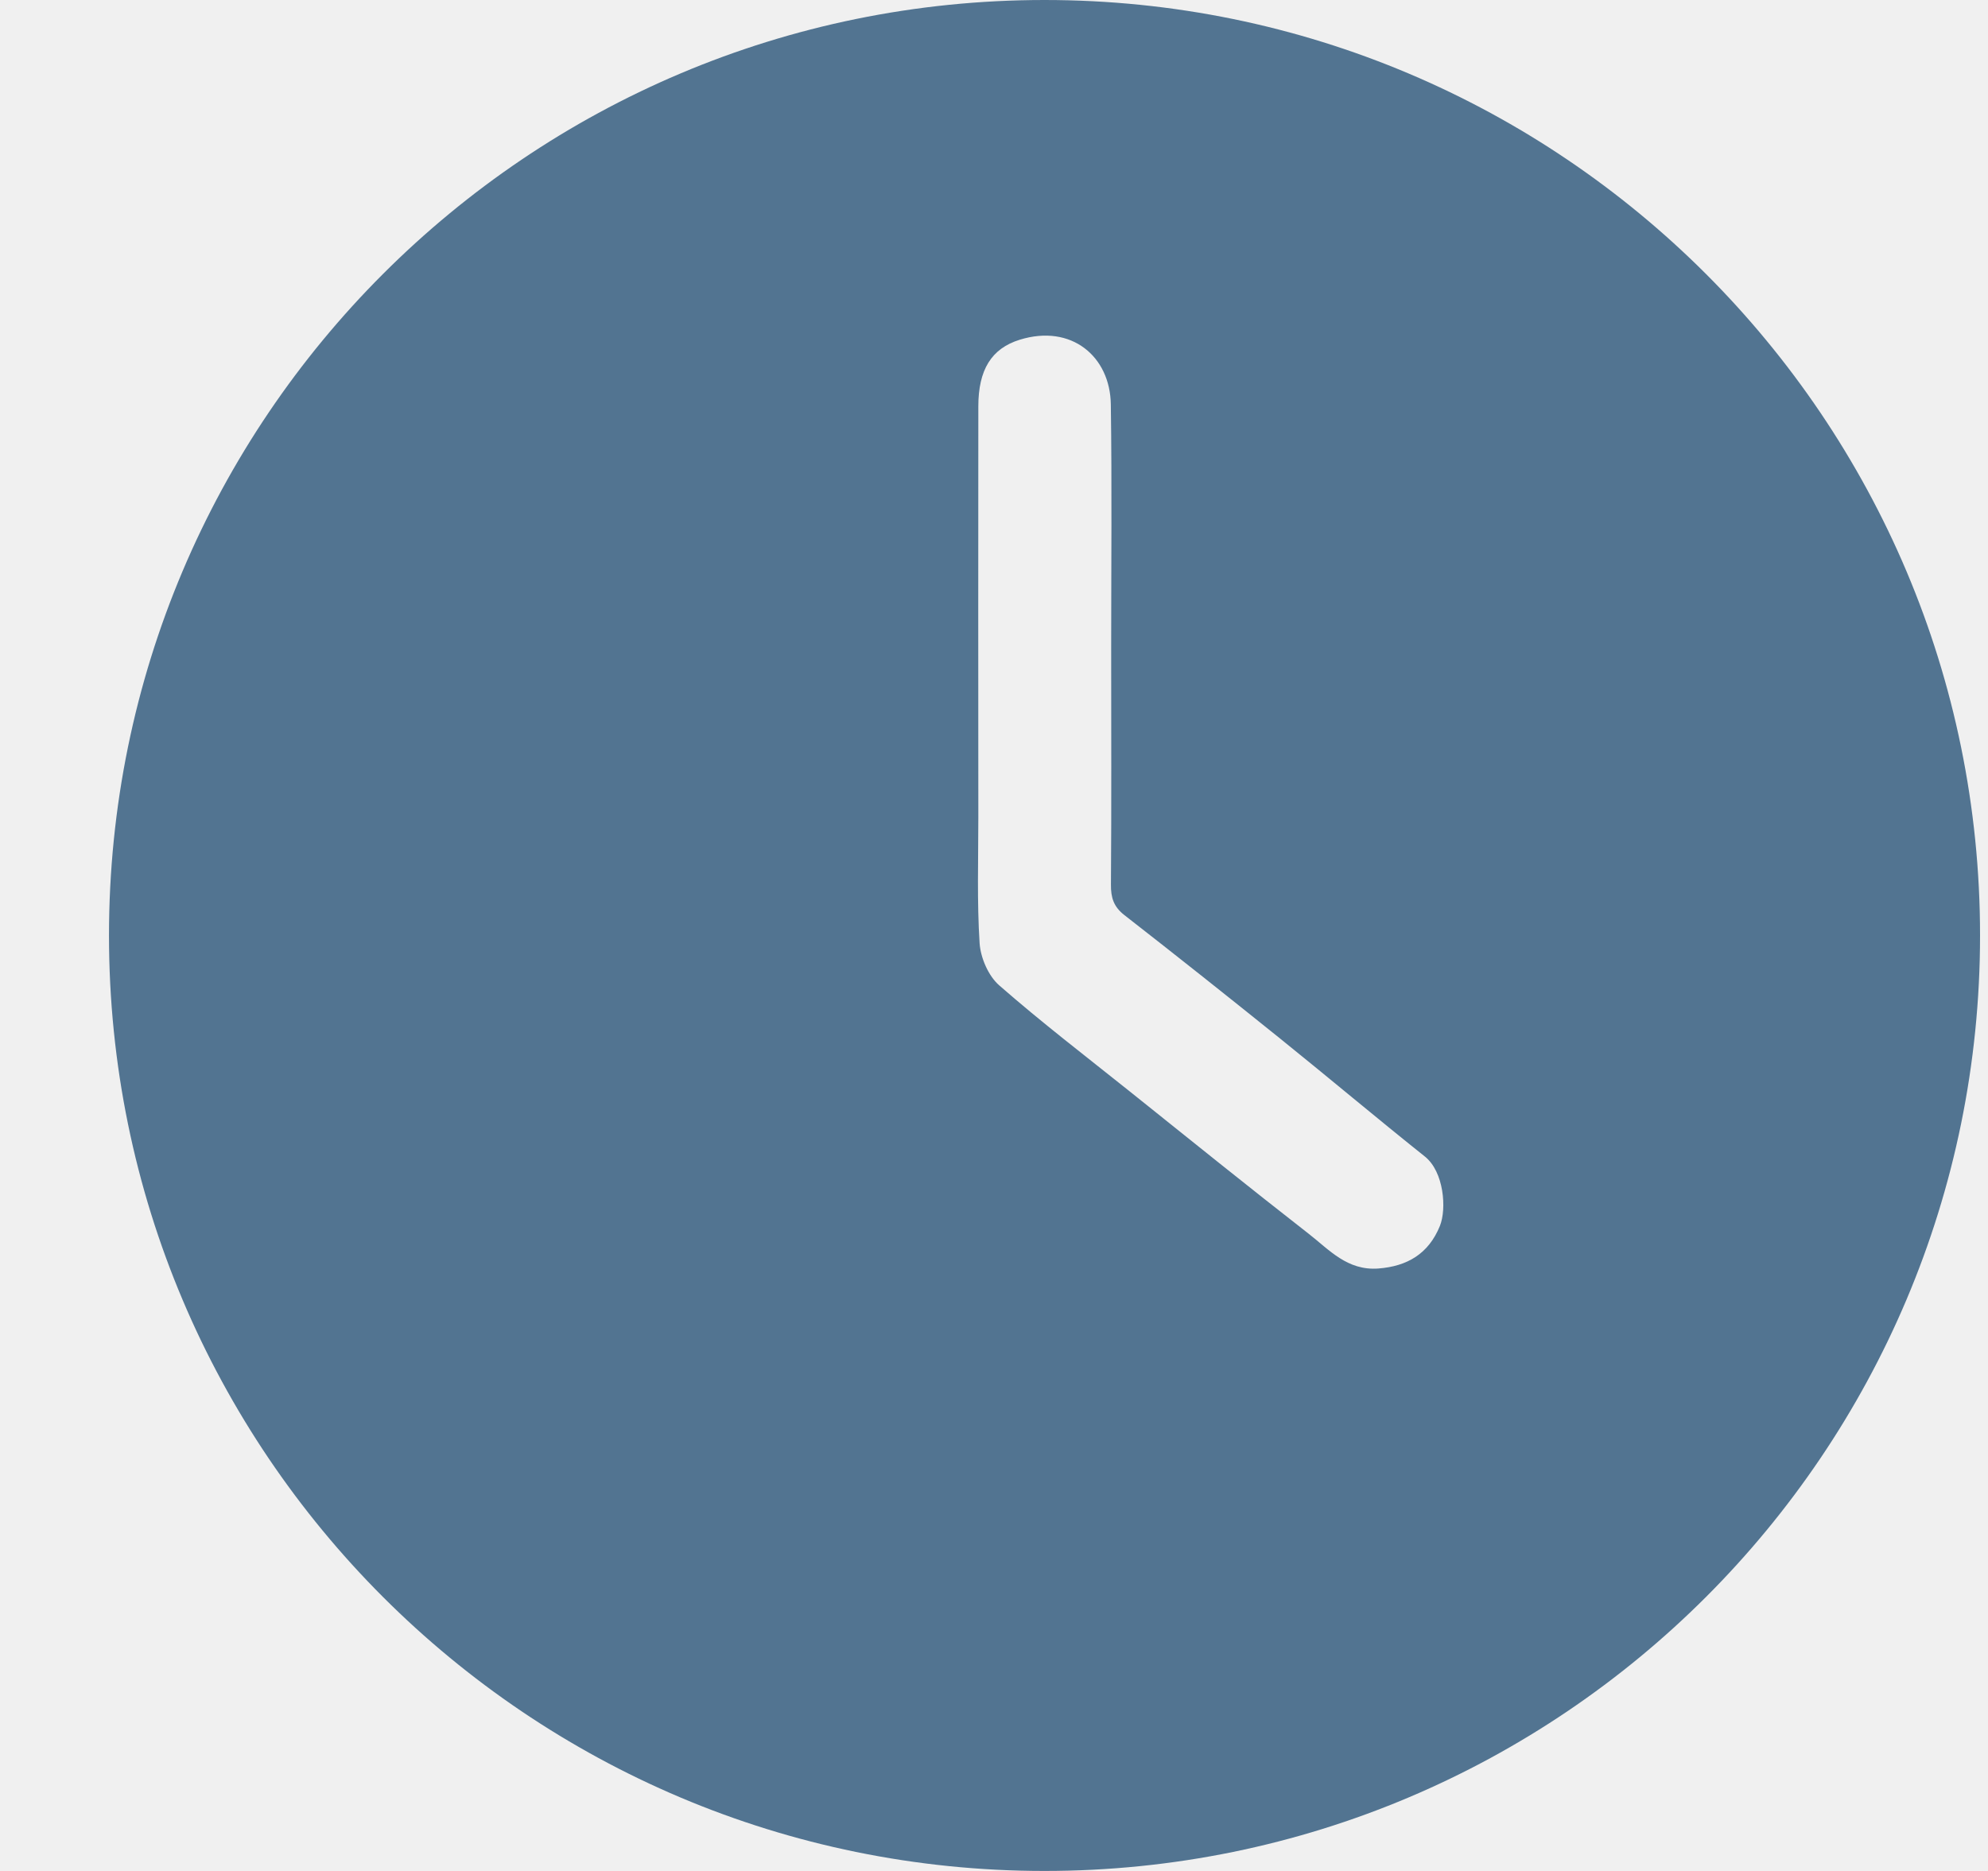
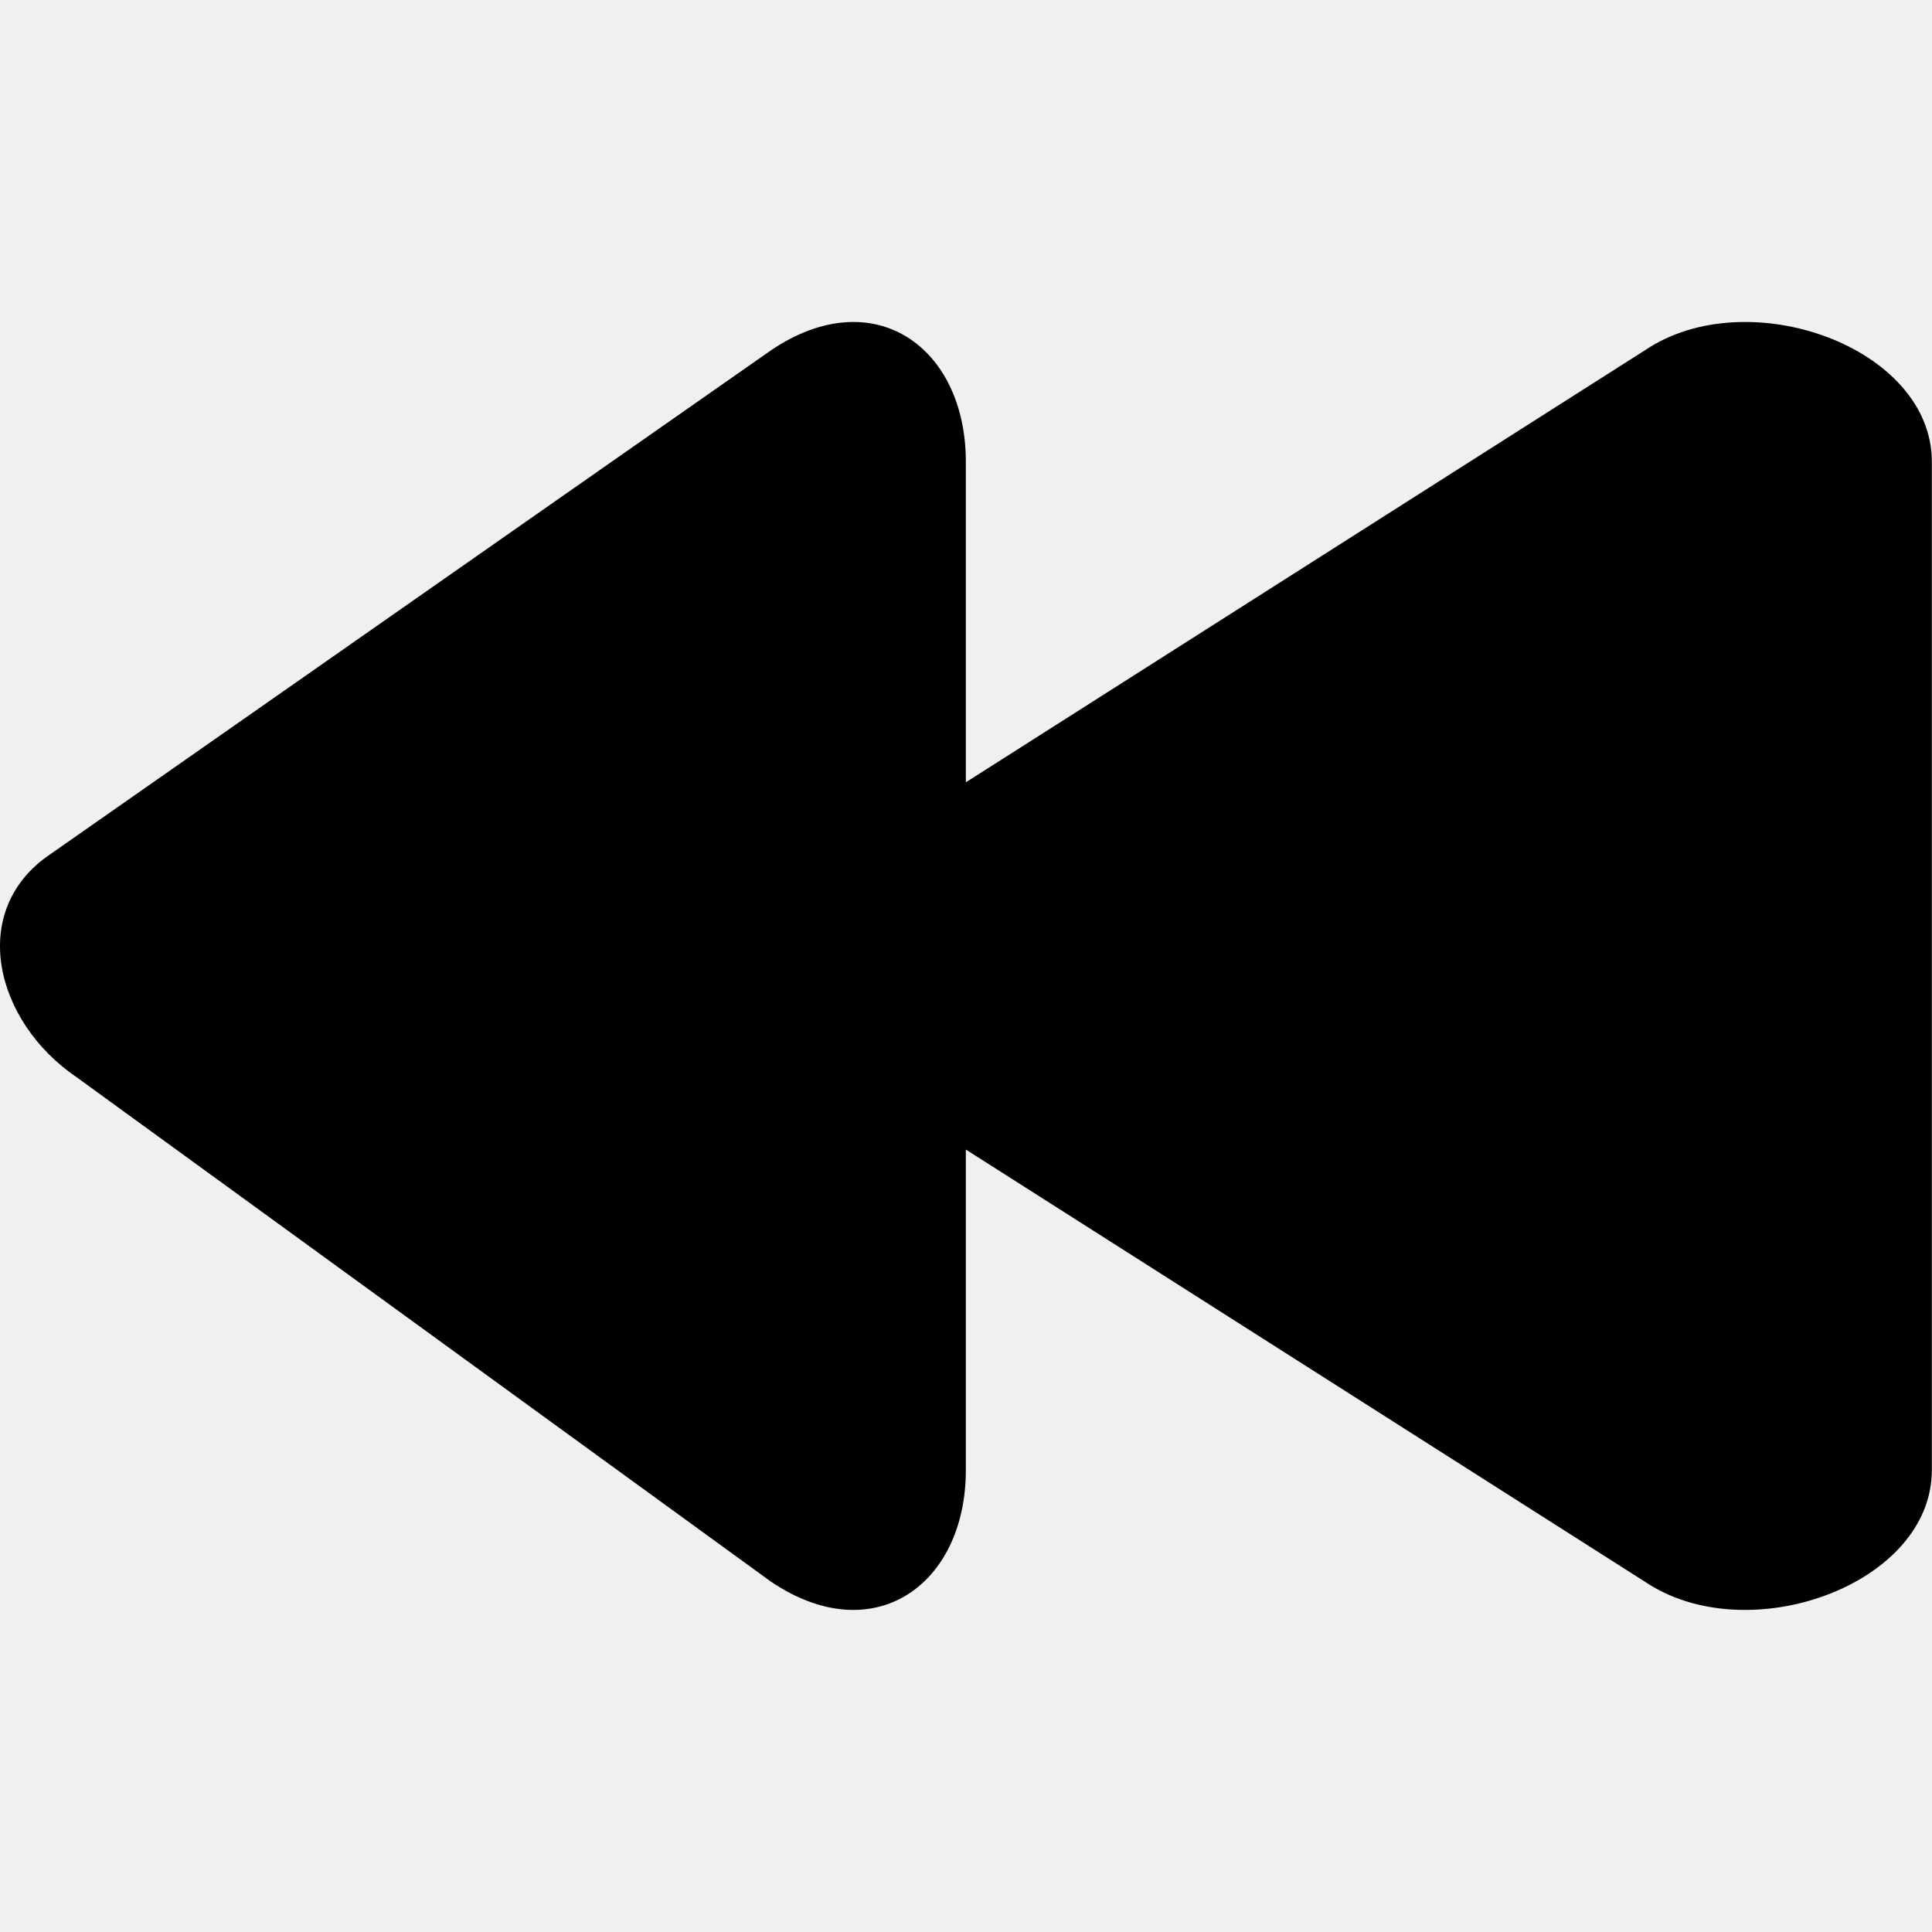
- <svg xmlns="http://www.w3.org/2000/svg" width="17" height="16" viewBox="0 0 17 16" fill="none">
-   <g clip-path="url(#clip0_3268_4528)">
-     <path d="M8.932 0C4.513 0 0.932 3.582 0.932 8C0.932 12.418 4.513 16 8.932 16C13.35 16 16.932 12.418 16.932 8C16.932 3.582 13.35 0 8.932 0ZM12.313 10.484C12.216 10.723 12.033 10.829 11.787 10.848C11.521 10.868 11.367 10.688 11.191 10.551C10.677 10.15 10.169 9.741 9.66 9.333C9.286 9.034 8.905 8.742 8.545 8.427C8.452 8.346 8.386 8.192 8.377 8.068C8.354 7.71 8.366 7.35 8.366 6.99C8.365 5.819 8.365 4.648 8.366 3.476C8.366 3.162 8.478 2.98 8.721 2.905C9.162 2.769 9.493 3.048 9.499 3.458C9.509 4.15 9.502 4.843 9.502 5.535C9.502 6.212 9.505 6.888 9.5 7.565C9.499 7.676 9.523 7.754 9.614 7.825C10.061 8.173 10.505 8.526 10.946 8.881C11.361 9.215 11.768 9.558 12.184 9.89C12.348 10.02 12.372 10.338 12.313 10.484H12.313Z" fill="#527491" />
+ <svg xmlns="http://www.w3.org/2000/svg" width="800px" height="800px" viewBox="0 -2 12 12" version="1.1">
+   <defs>
+ 
+ </defs>
+   <g id="Page-1" stroke="none" stroke-width="1" fill="none" fill-rule="evenodd">
+     <g id="Dribbble-Light-Preview" transform="translate(-104, -3805)" fill="#000000">
+       <g id="icons" transform="translate(56, 160)">
+         <path d="M59.999,3645.868 L59.999,3652.131 C59.999,3652.845 58.854,3653.253 58.218,3652.825 L53.999,3650.14 L53.999,3652.131 C53.999,3652.845 53.426,3653.253 52.79,3652.825 L48.479,3649.693 C47.965,3649.346 47.798,3648.653 48.312,3648.306 L52.79,3645.175 C53.426,3644.746 53.999,3645.154 53.999,3645.868 L53.999,3647.859 L58.218,3645.175 C58.854,3644.746 59.999,3645.154 59.999,3645.868" id="previous-[#999]">
+ 
+ </path>
+       </g>
+     </g>
  </g>
-   <defs>
-     <clipPath id="clip0_3268_4528">
-       <rect width="16" height="16" fill="white" transform="translate(0.931763)" />
-     </clipPath>
-   </defs>
</svg>
